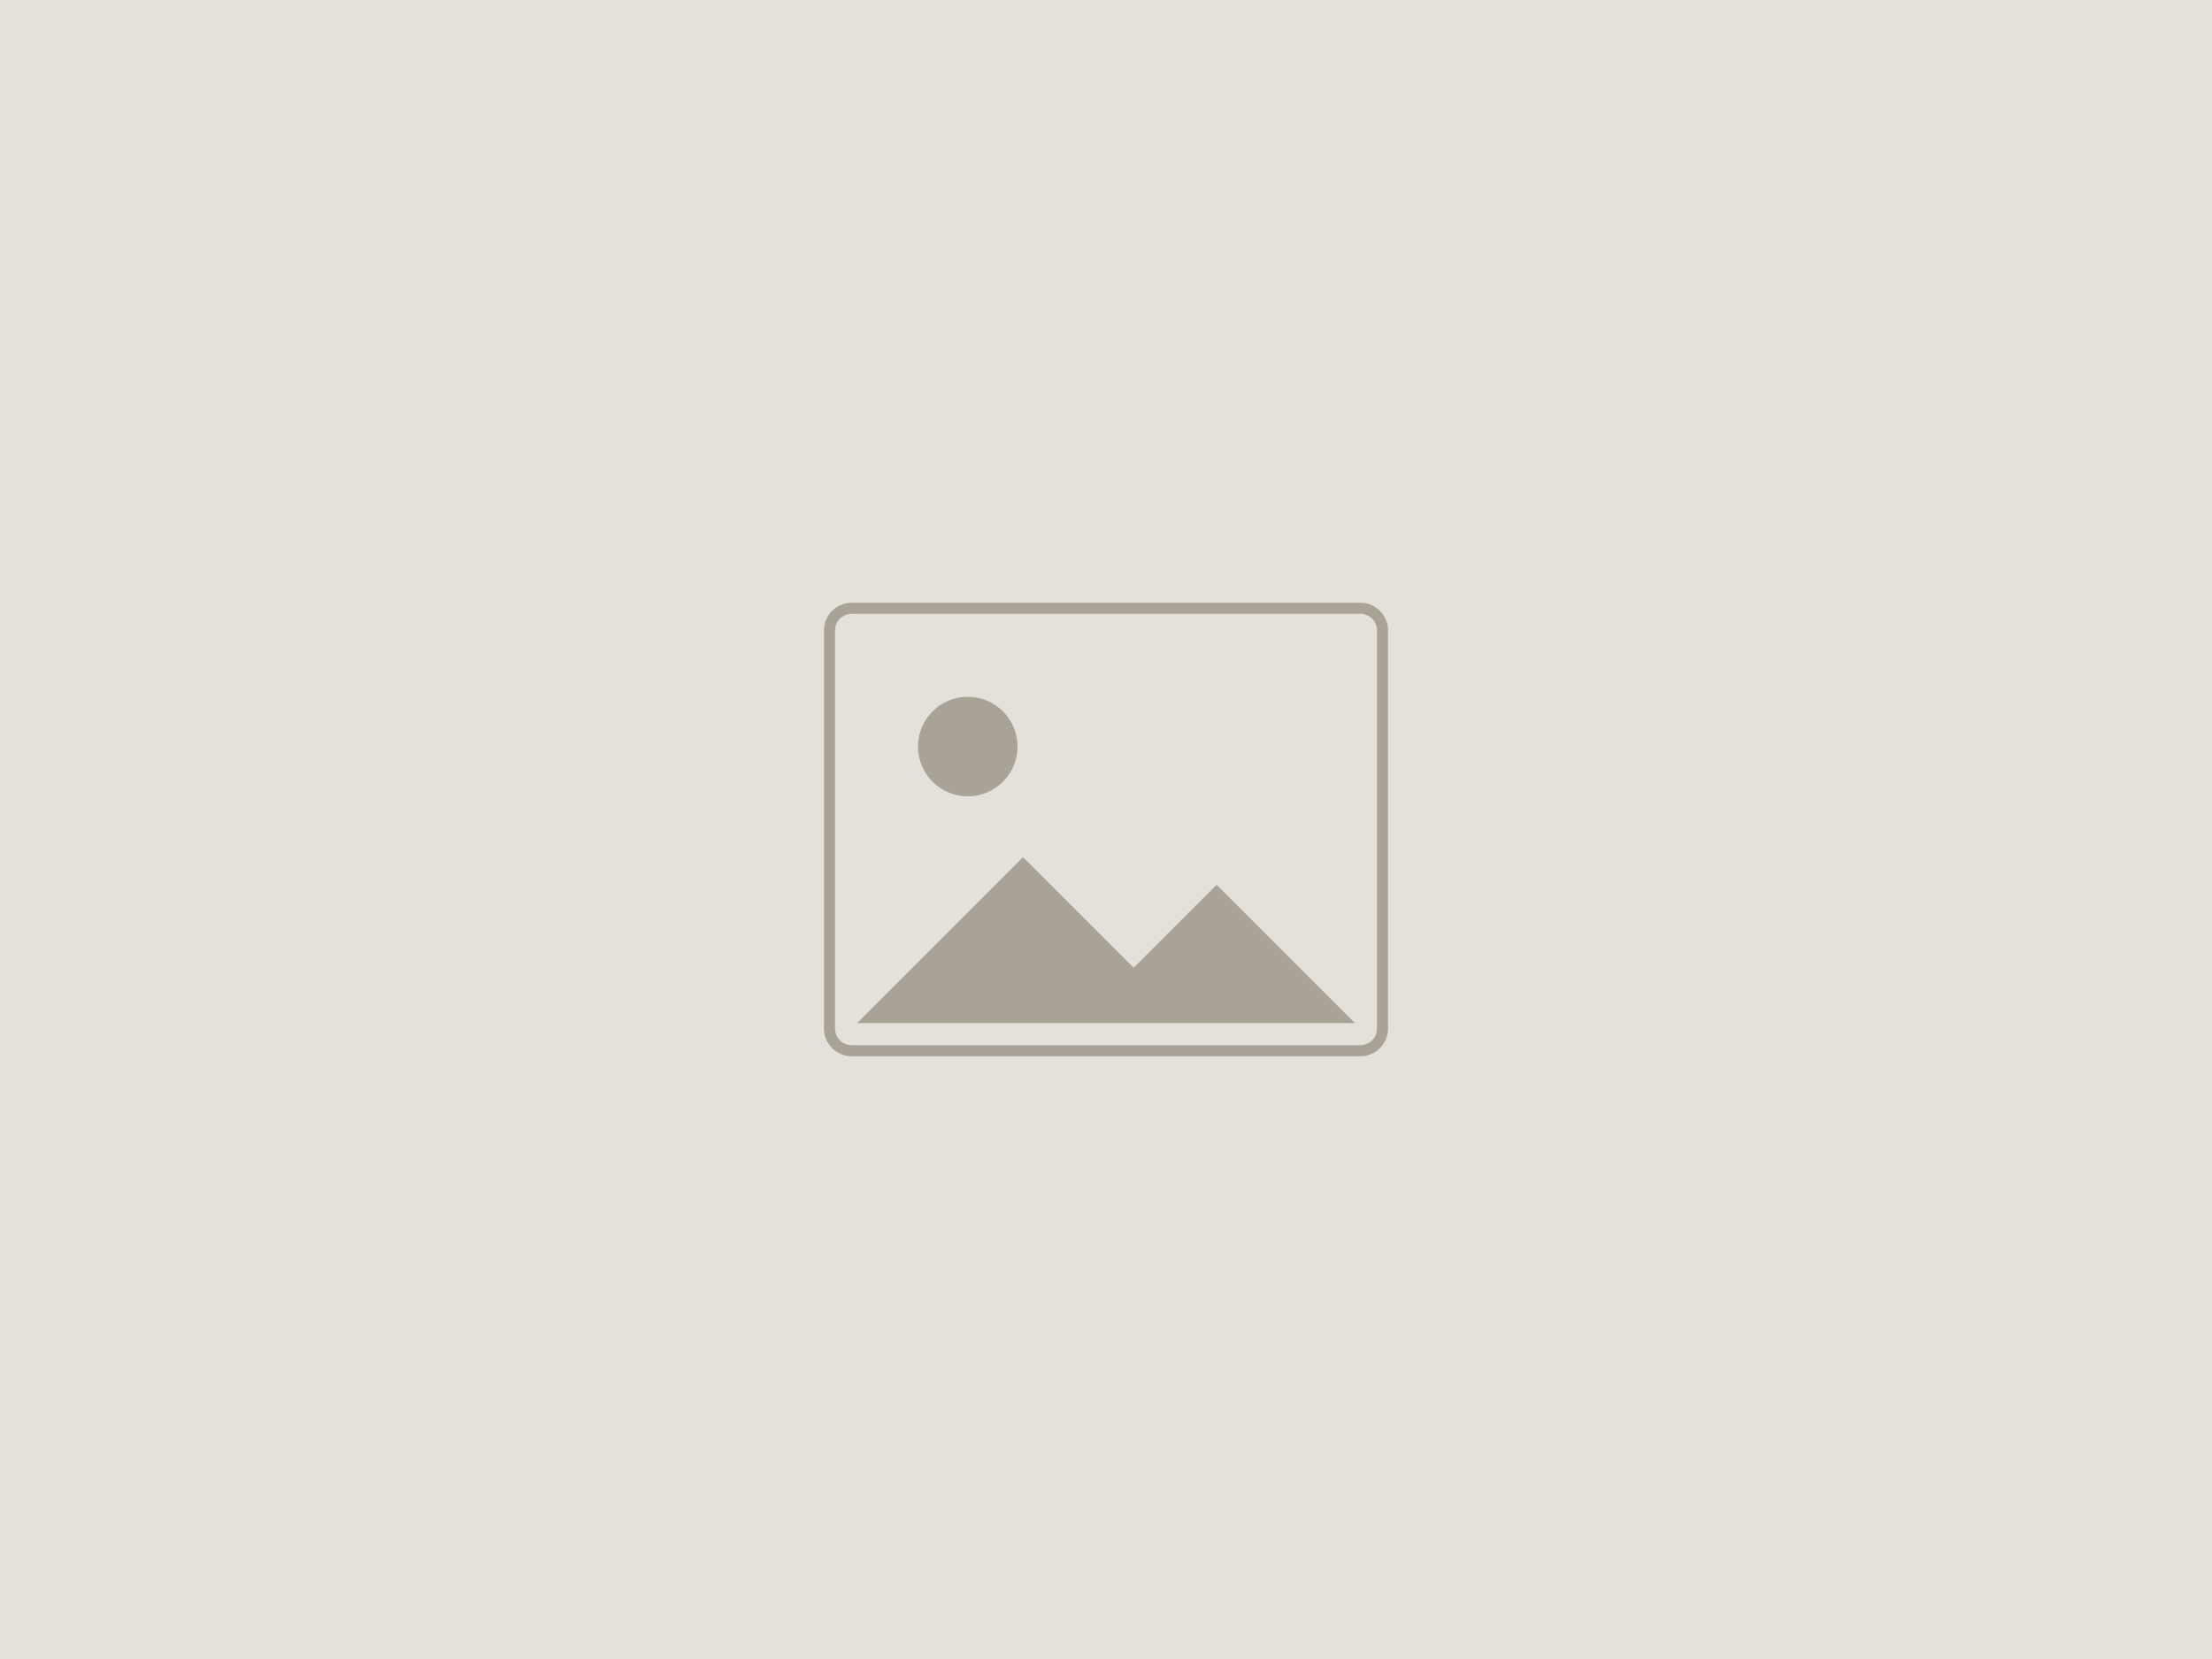
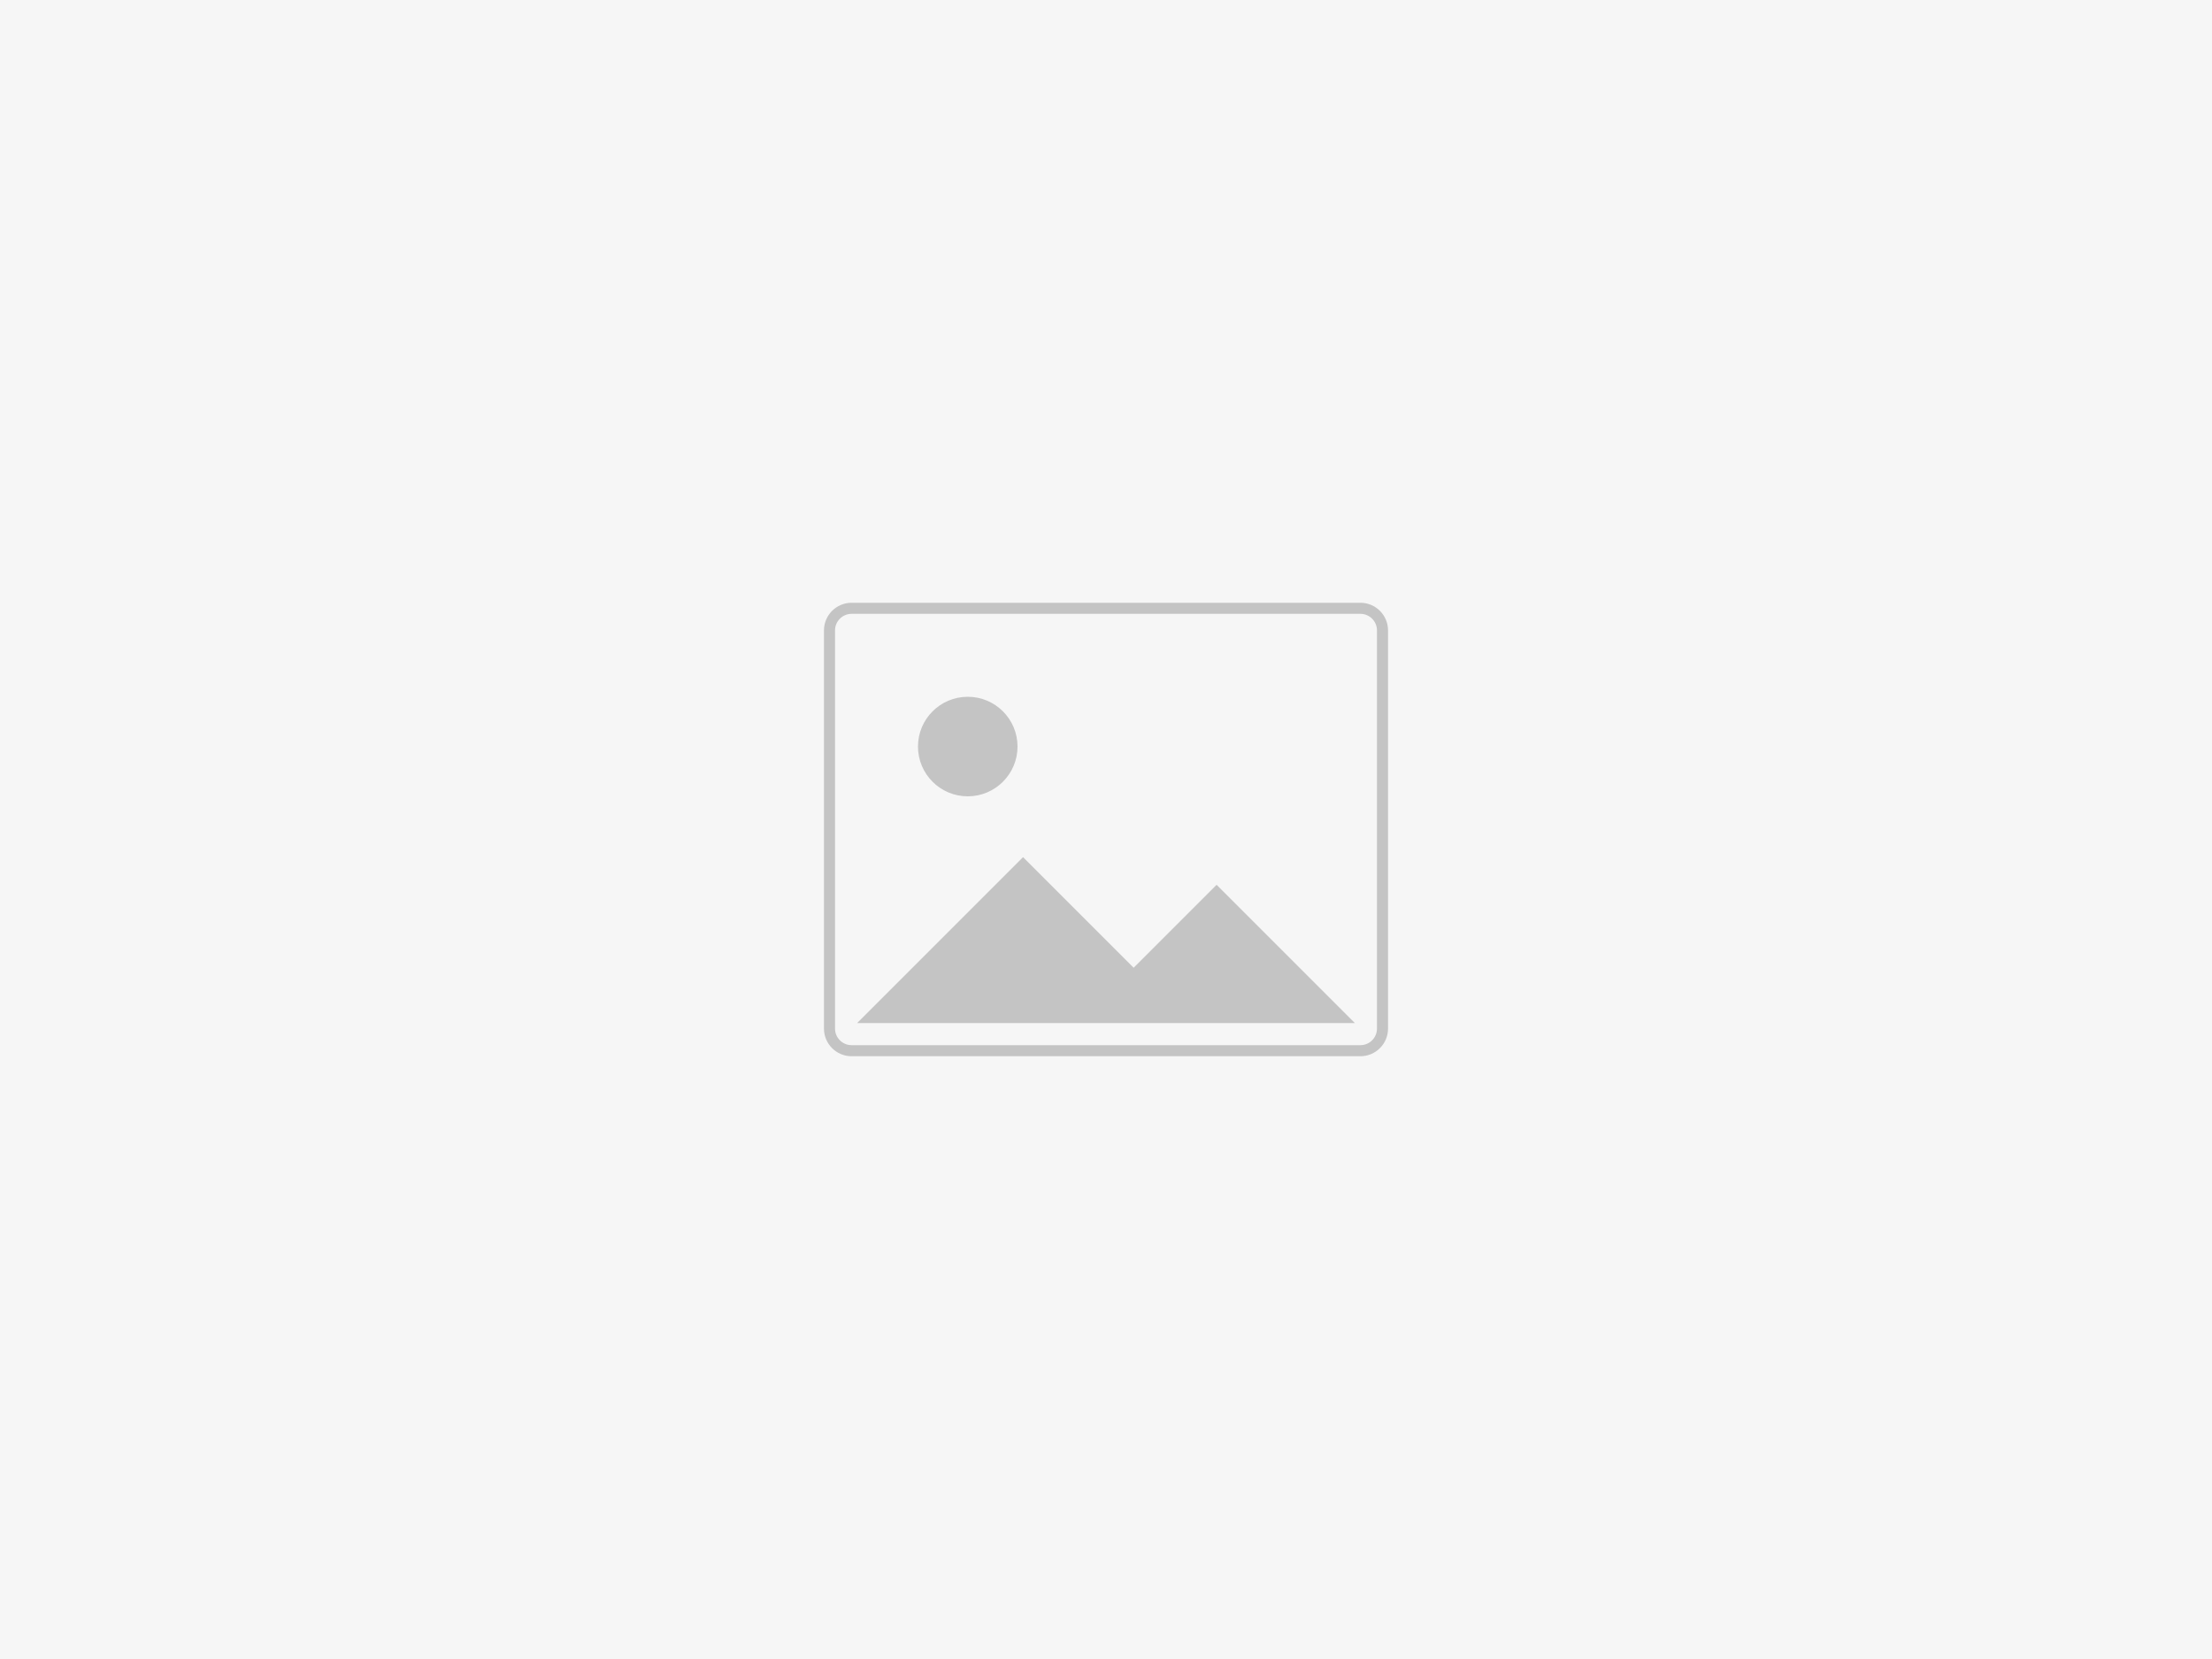
<svg xmlns="http://www.w3.org/2000/svg" viewBox="0 0 800 600">
-   <rect width="800" height="600" fill="#e4e1da" />
-   <rect x="300" y="220" width="200" height="160" rx="8" fill="none" stroke="#a9a397" stroke-width="4" />
-   <circle cx="350" cy="270" r="18" fill="#a9a397" />
-   <path d="M310 370l60-60 40 40 30-30 50 50z" fill="#a9a397" />
+   <rect width="800" height="600" fill="#f6f6f6" />
+   <rect x="300" y="220" width="200" height="160" rx="8" fill="none" stroke="#c4c4c4" stroke-width="4" />
+   <circle cx="350" cy="270" r="18" fill="#c4c4c4" />
+   <path d="M310 370l60-60 40 40 30-30 50 50z" fill="#c4c4c4" />
</svg>
